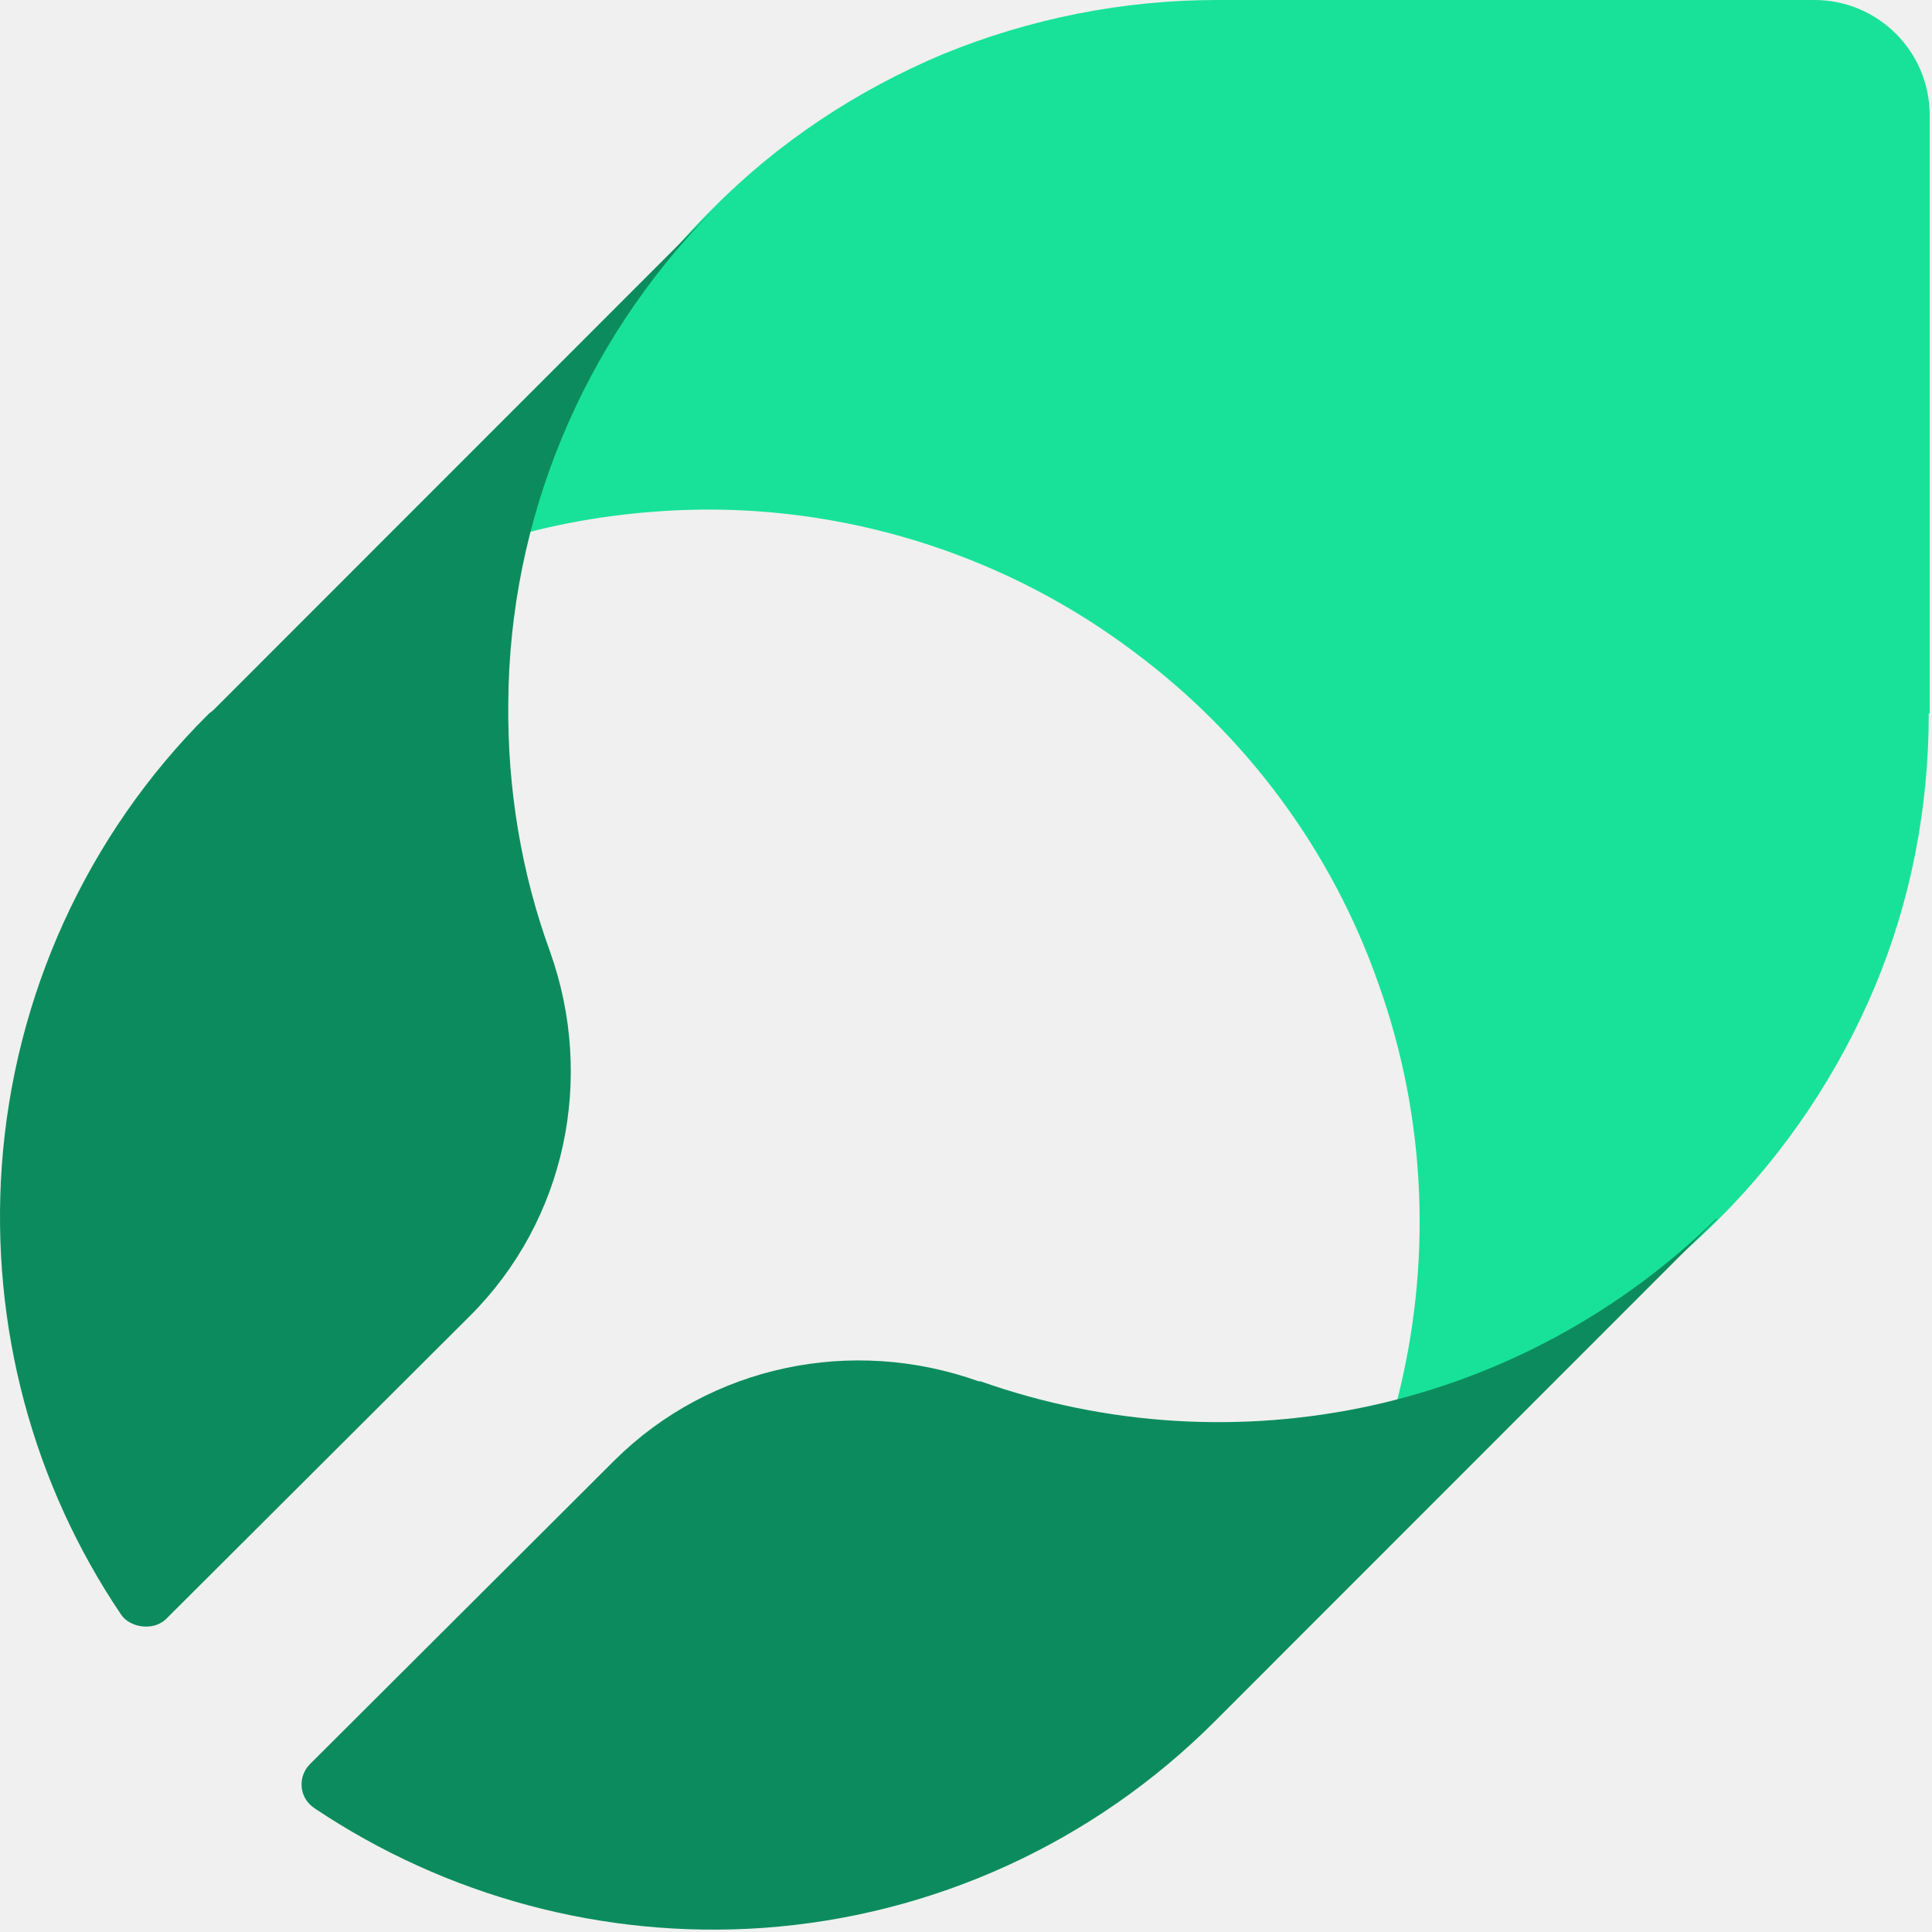
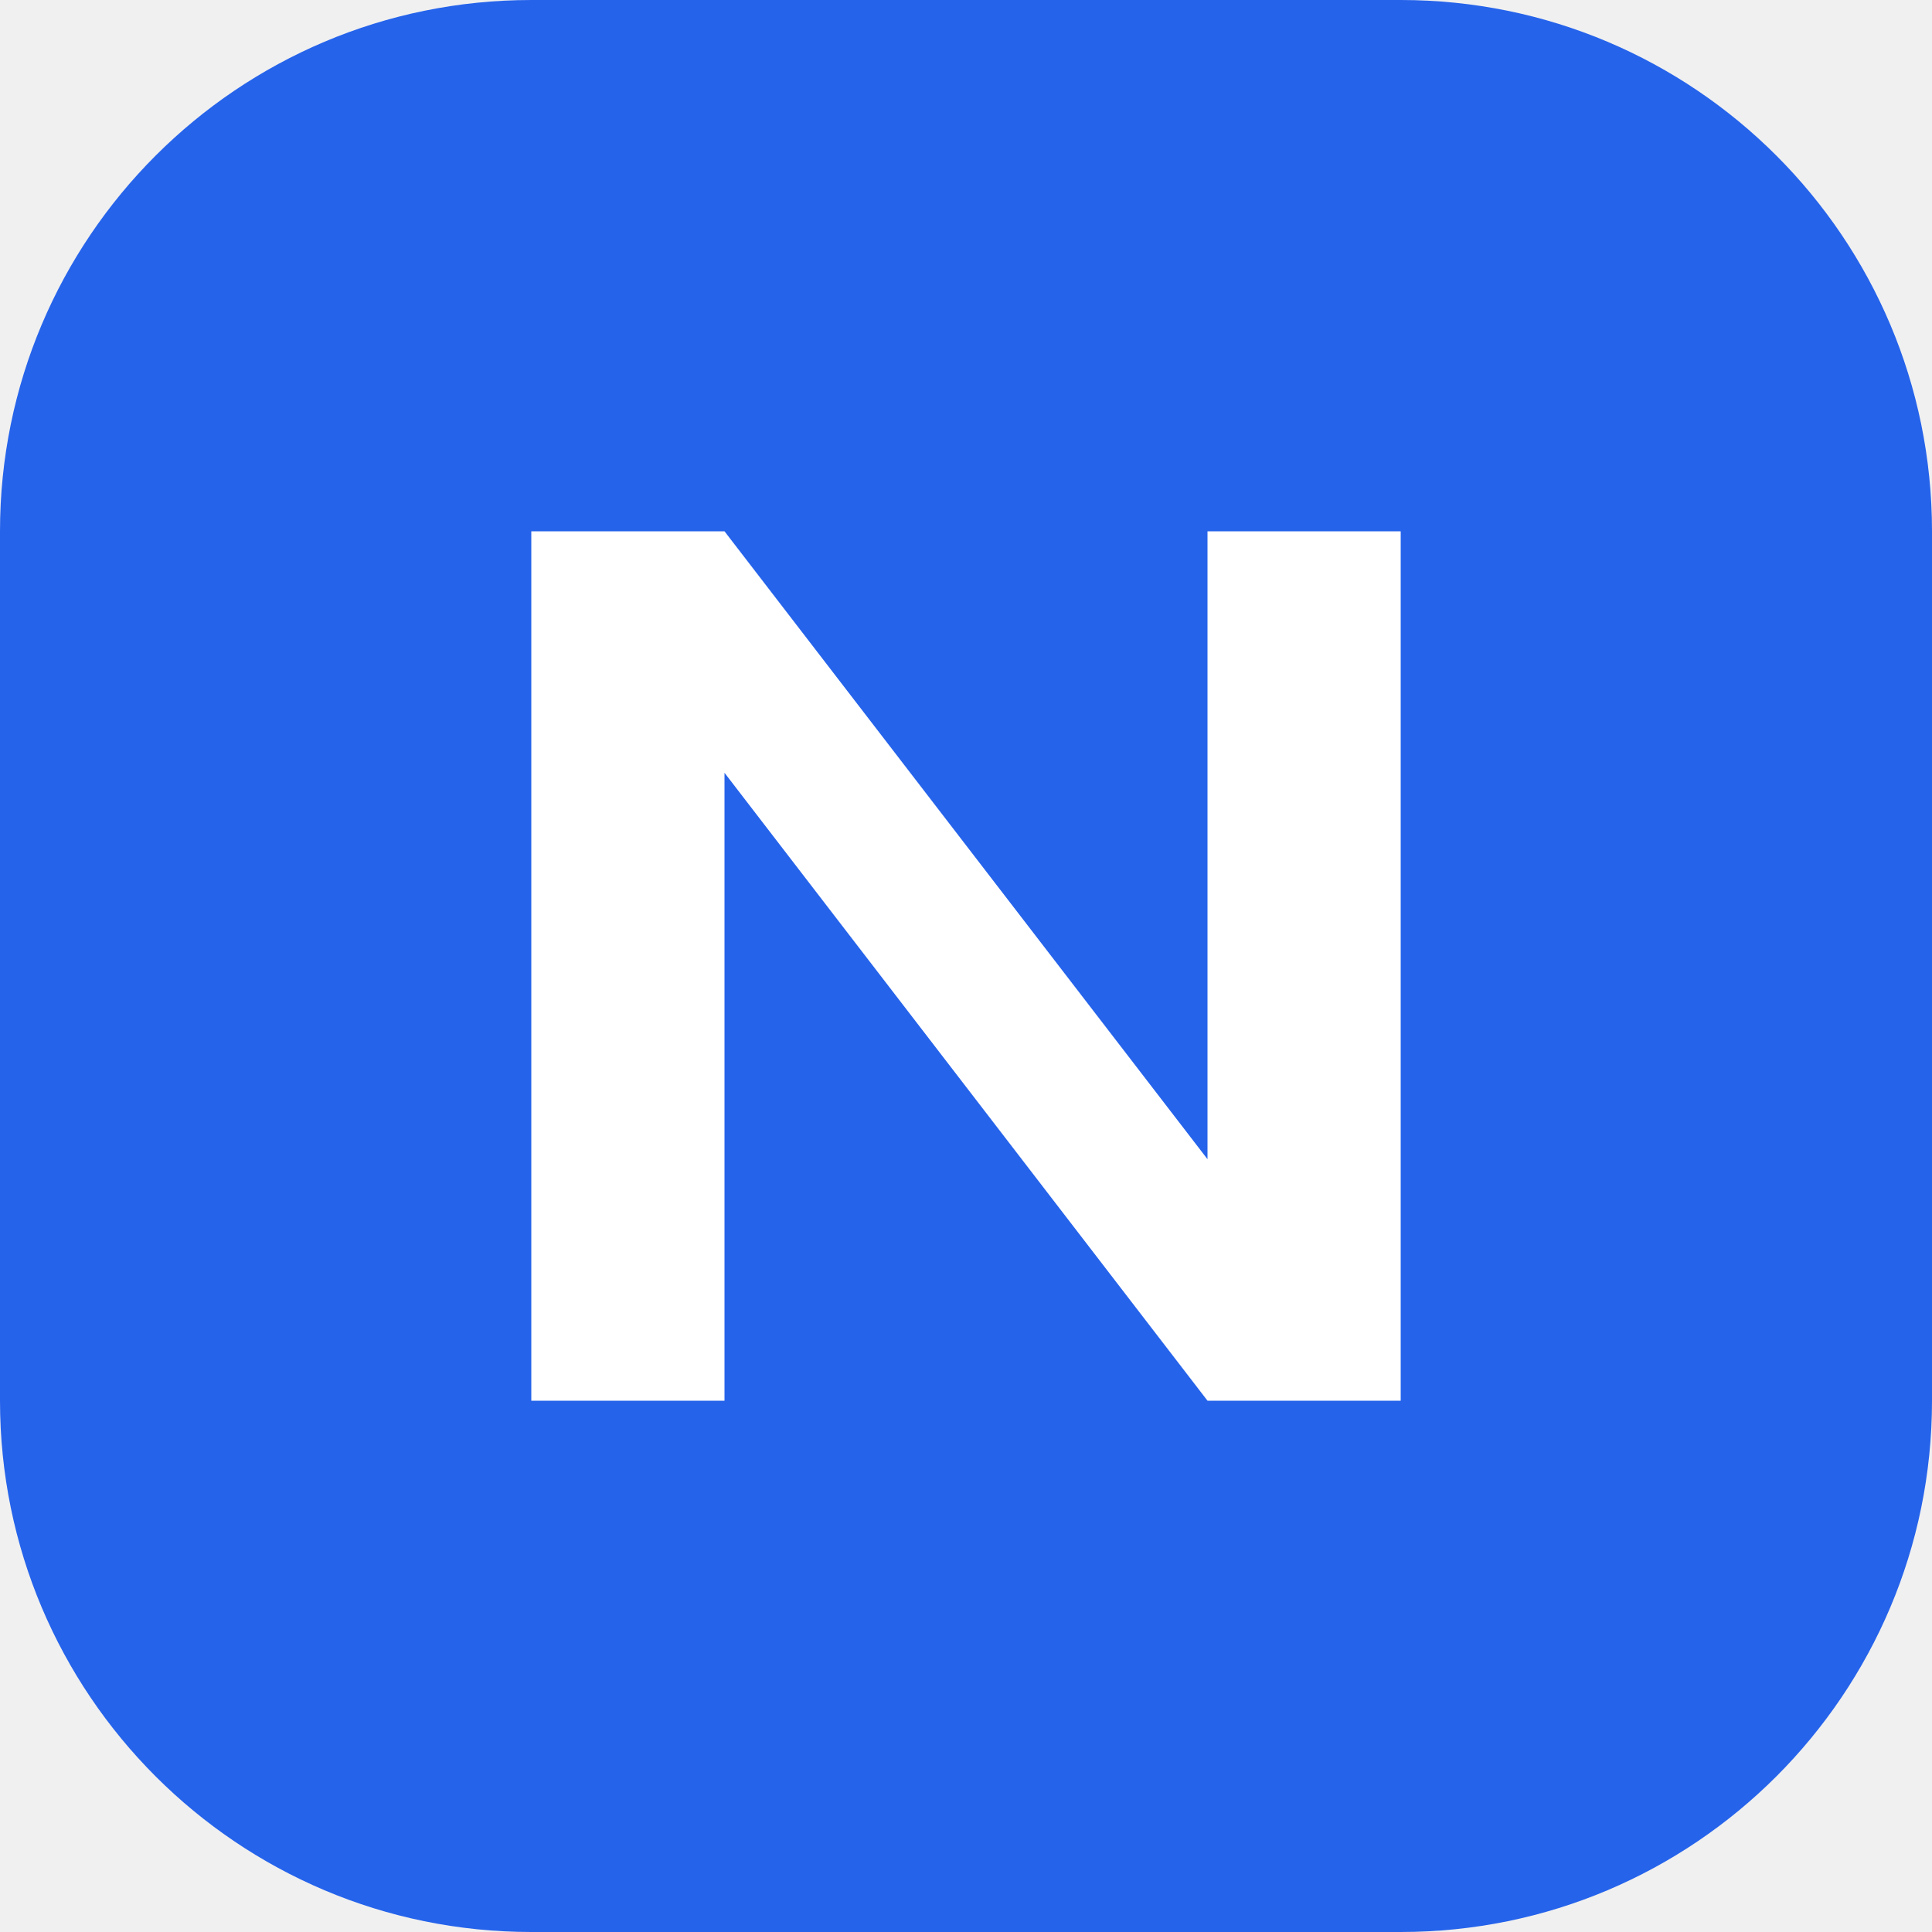
- <svg xmlns="http://www.w3.org/2000/svg" width="502" height="502" viewBox="0 0 502 502" fill="none">
-   <path d="M501.402 185.33V29.962C501.402 13.29 487.876 0 471.453 0H316.156C291.763 0 267.611 4.832 245.15 14.014C222.689 23.438 202.16 36.969 185.012 54.367L183.804 55.575C161.101 78.53 144.92 107.042 136.708 138.454C151.441 134.588 166.656 132.655 181.871 132.413C222.447 131.93 262.298 144.978 294.661 169.383C323.885 191.13 346.104 221.092 358.18 255.645C370.739 290.681 372.188 328.859 362.769 364.862C393.925 356.647 422.666 340.457 445.611 317.744L446.818 316.536C463.966 299.38 477.732 278.841 487.151 256.37C496.571 233.898 501.16 209.735 501.16 185.33H501.402Z" fill="#18E299" />
-   <path d="M132.071 182.706C132.312 135.044 151.32 89.307 184.764 55.125L55.557 184.391C55.076 184.873 54.594 185.113 54.113 185.595C22.593 216.888 3.586 258.774 0.458 303.066C-2.43 344.47 8.397 385.392 31.496 419.575C33.699 422.835 39.677 423.907 43.046 420.778L122.206 341.822C146.989 317.028 154.689 280.198 142.899 247.219C135.44 226.758 131.831 204.852 132.071 182.706Z" fill="#0C8C5E" />
-   <path d="M446.067 316.547C421.284 340.86 390.245 357.71 356.56 365.172C322.634 372.635 287.506 370.468 254.783 358.914C254.783 358.914 254.542 358.914 254.301 358.914C221.338 347.118 184.525 354.821 159.742 379.375L80.581 458.331C77.212 461.701 77.694 467.238 81.784 469.885C115.95 492.754 156.855 503.827 198.24 500.938C242.512 497.809 284.137 478.792 315.656 447.258L316.859 446.054L446.067 316.788V316.547Z" fill="#0C8C5E" />
+ <svg xmlns="http://www.w3.org/2000/svg" width="40" height="40" viewBox="0 0 40 40">
+   <rect width="40" height="40" rx="11" fill="#2563EB" />
+   <path d="M11 29V11h4l10 13V11h4v18h-4L15 16v13z" fill="white" />
</svg>
